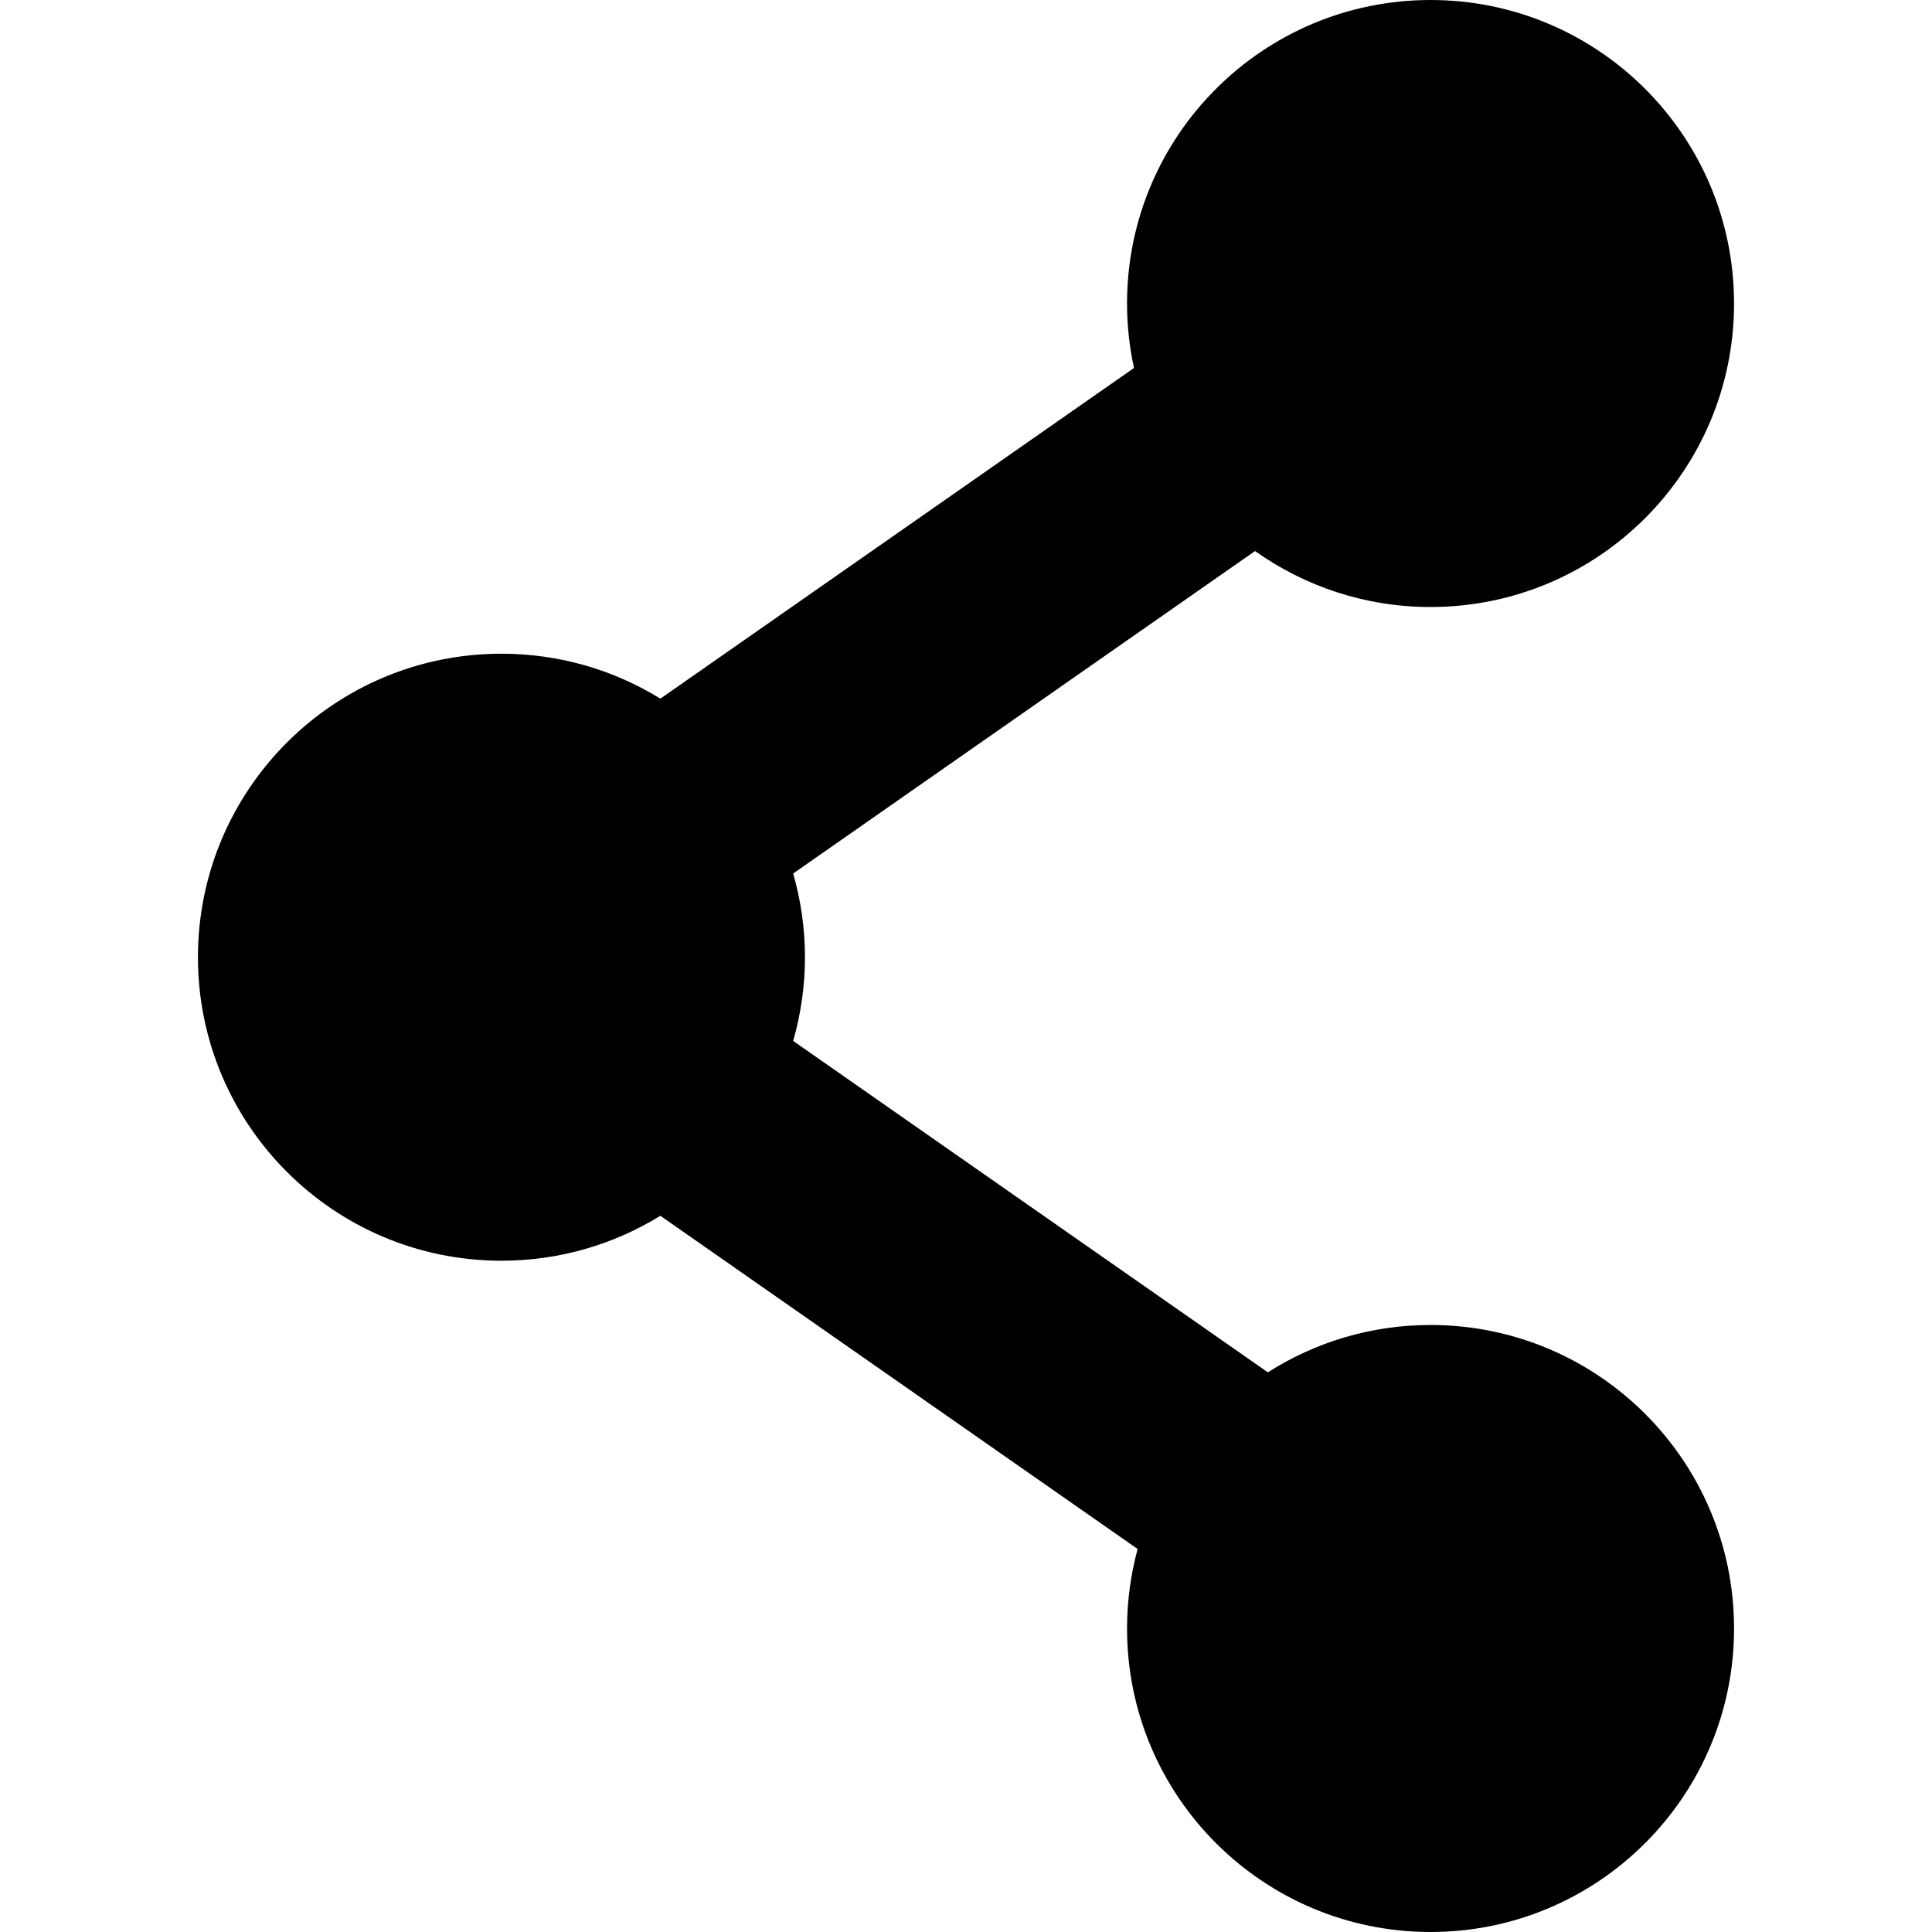
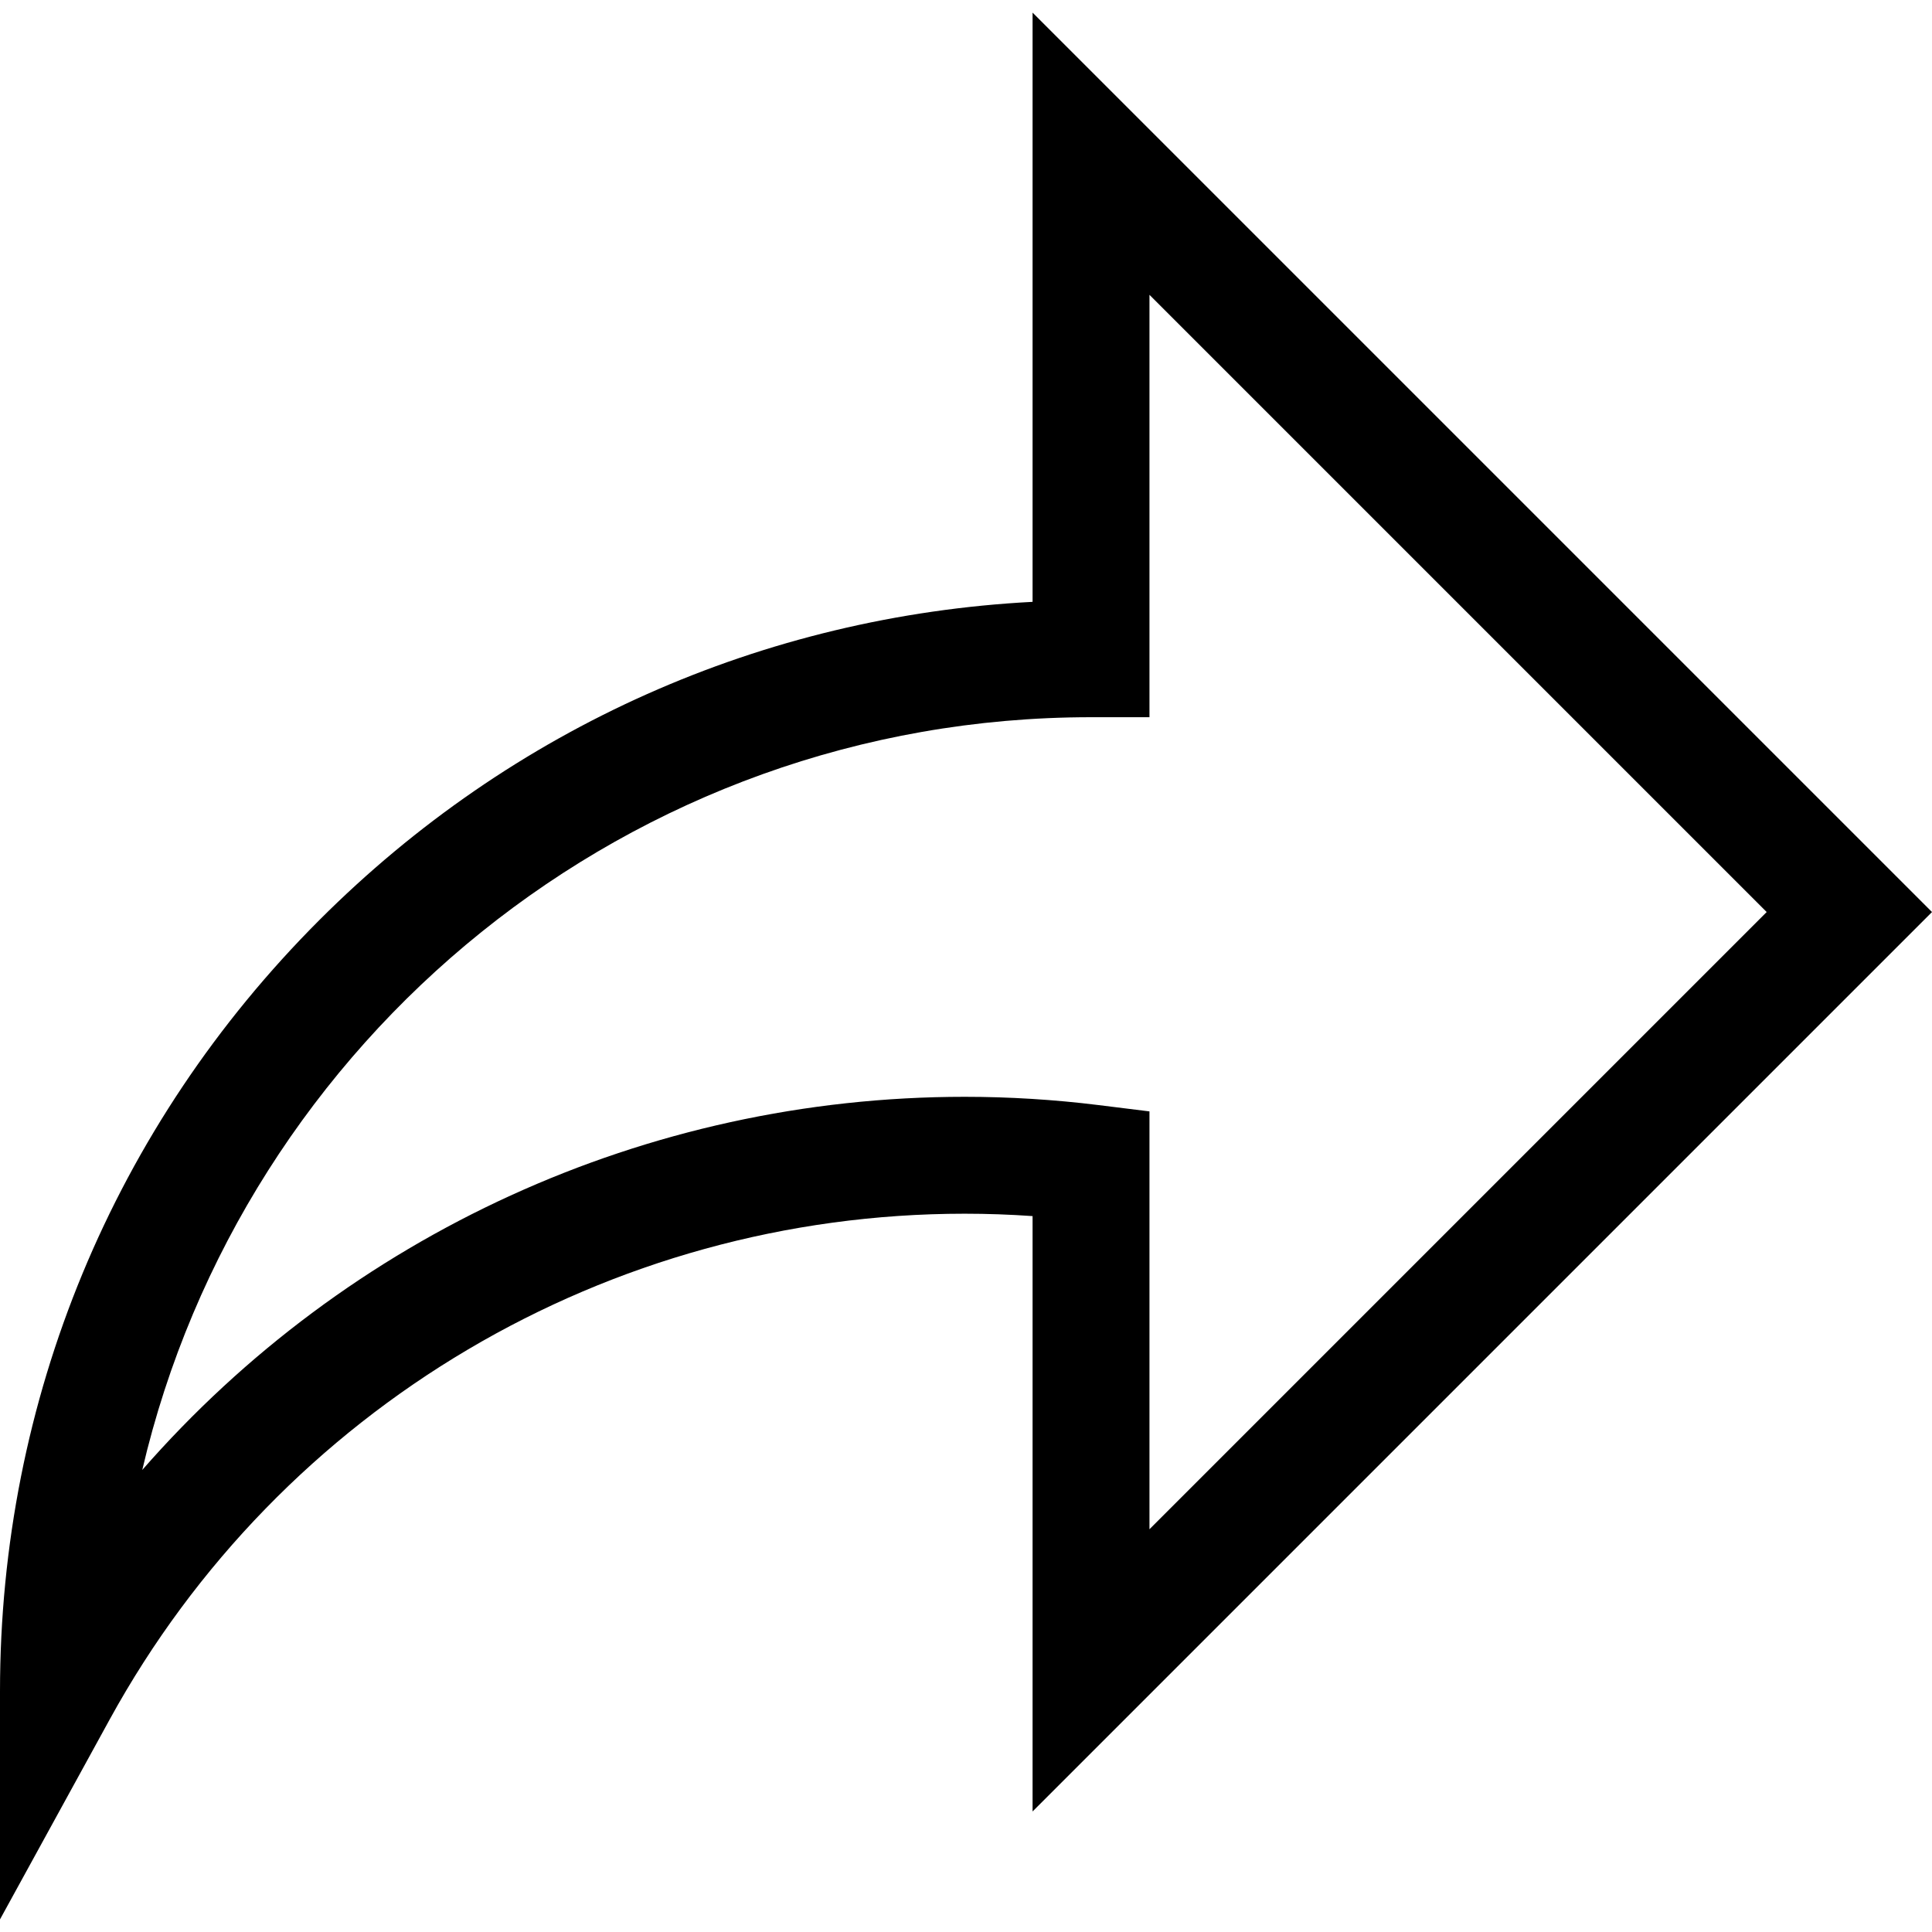
- <svg xmlns="http://www.w3.org/2000/svg" fill="#000000" height="800px" width="800px" version="1.1" id="Layer_1" viewBox="0 0 458.624 458.624" xml:space="preserve">
+ <svg xmlns="http://www.w3.org/2000/svg" fill="#000000" height="800px" width="800px" version="1.1" id="Layer_1" viewBox="0 0 512 512" xml:space="preserve">
  <g>
    <g>
-       <path d="M339.588,314.529c-14.215,0-27.456,4.133-38.621,11.239l-112.682-78.67c1.809-6.315,2.798-12.976,2.798-19.871    c0-6.896-0.989-13.557-2.798-19.871l109.64-76.547c11.764,8.356,26.133,13.286,41.662,13.286c39.79,0,72.047-32.257,72.047-72.047    C411.634,32.258,379.378,0,339.588,0c-39.79,0-72.047,32.257-72.047,72.047c0,5.255,0.578,10.373,1.646,15.308l-112.424,78.491    c-10.974-6.759-23.892-10.666-37.727-10.666c-39.79,0-72.047,32.257-72.047,72.047s32.256,72.047,72.047,72.047    c13.834,0,26.753-3.907,37.727-10.666l113.292,79.097c-1.629,6.017-2.514,12.34-2.514,18.872c0,39.79,32.257,72.047,72.047,72.047    c39.79,0,72.047-32.257,72.047-72.047C411.635,346.787,379.378,314.529,339.588,314.529z" />
+       <path d="M512,241.7L273.643,3.343v156.152c-71.41,3.744-138.015,33.337-188.958,84.28C30.075,298.384,0,370.991,0,448.222v60.436    l29.069-52.985c45.354-82.671,132.173-134.027,226.573-134.027c5.986,0,12.004,0.212,18.001,0.632v157.779L512,241.7z     M255.642,290.666c-84.543,0-163.661,36.792-217.939,98.885c26.634-114.177,129.256-199.483,251.429-199.483h15.489V78.131    l163.568,163.568L304.621,405.267V294.531l-13.585-1.683C279.347,291.401,267.439,290.666,255.642,290.666z" />
    </g>
  </g>
</svg>
